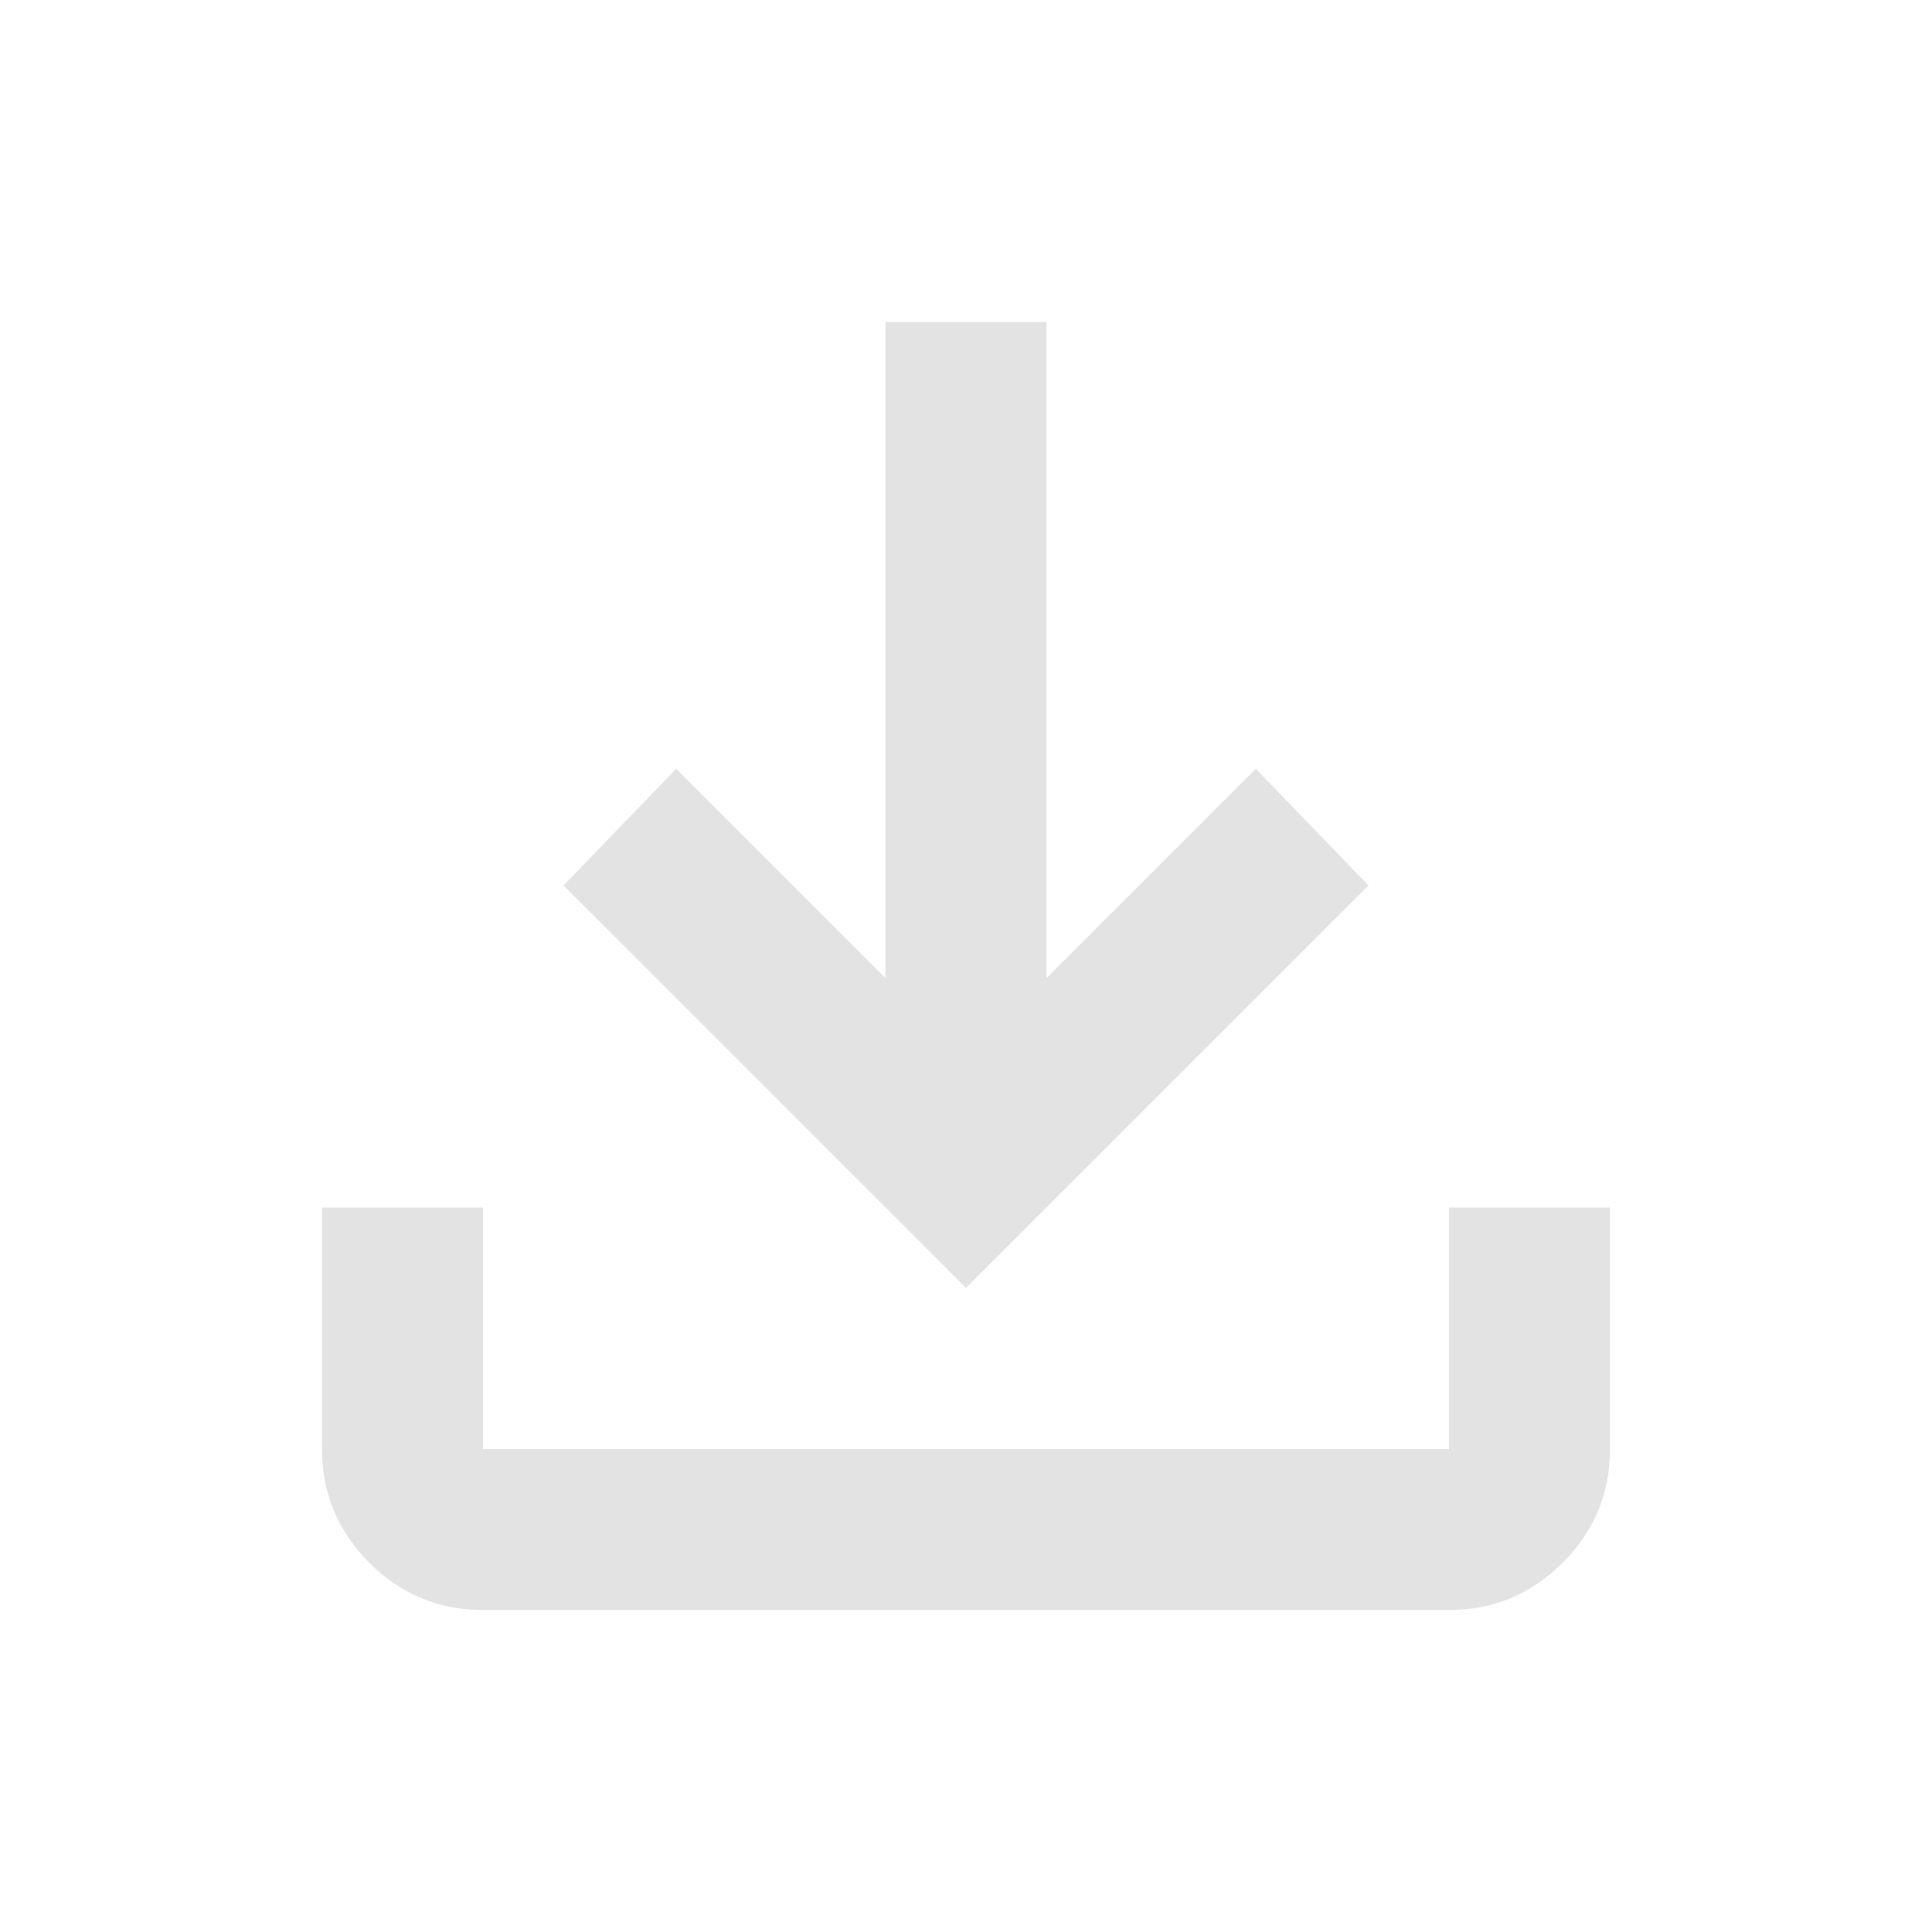
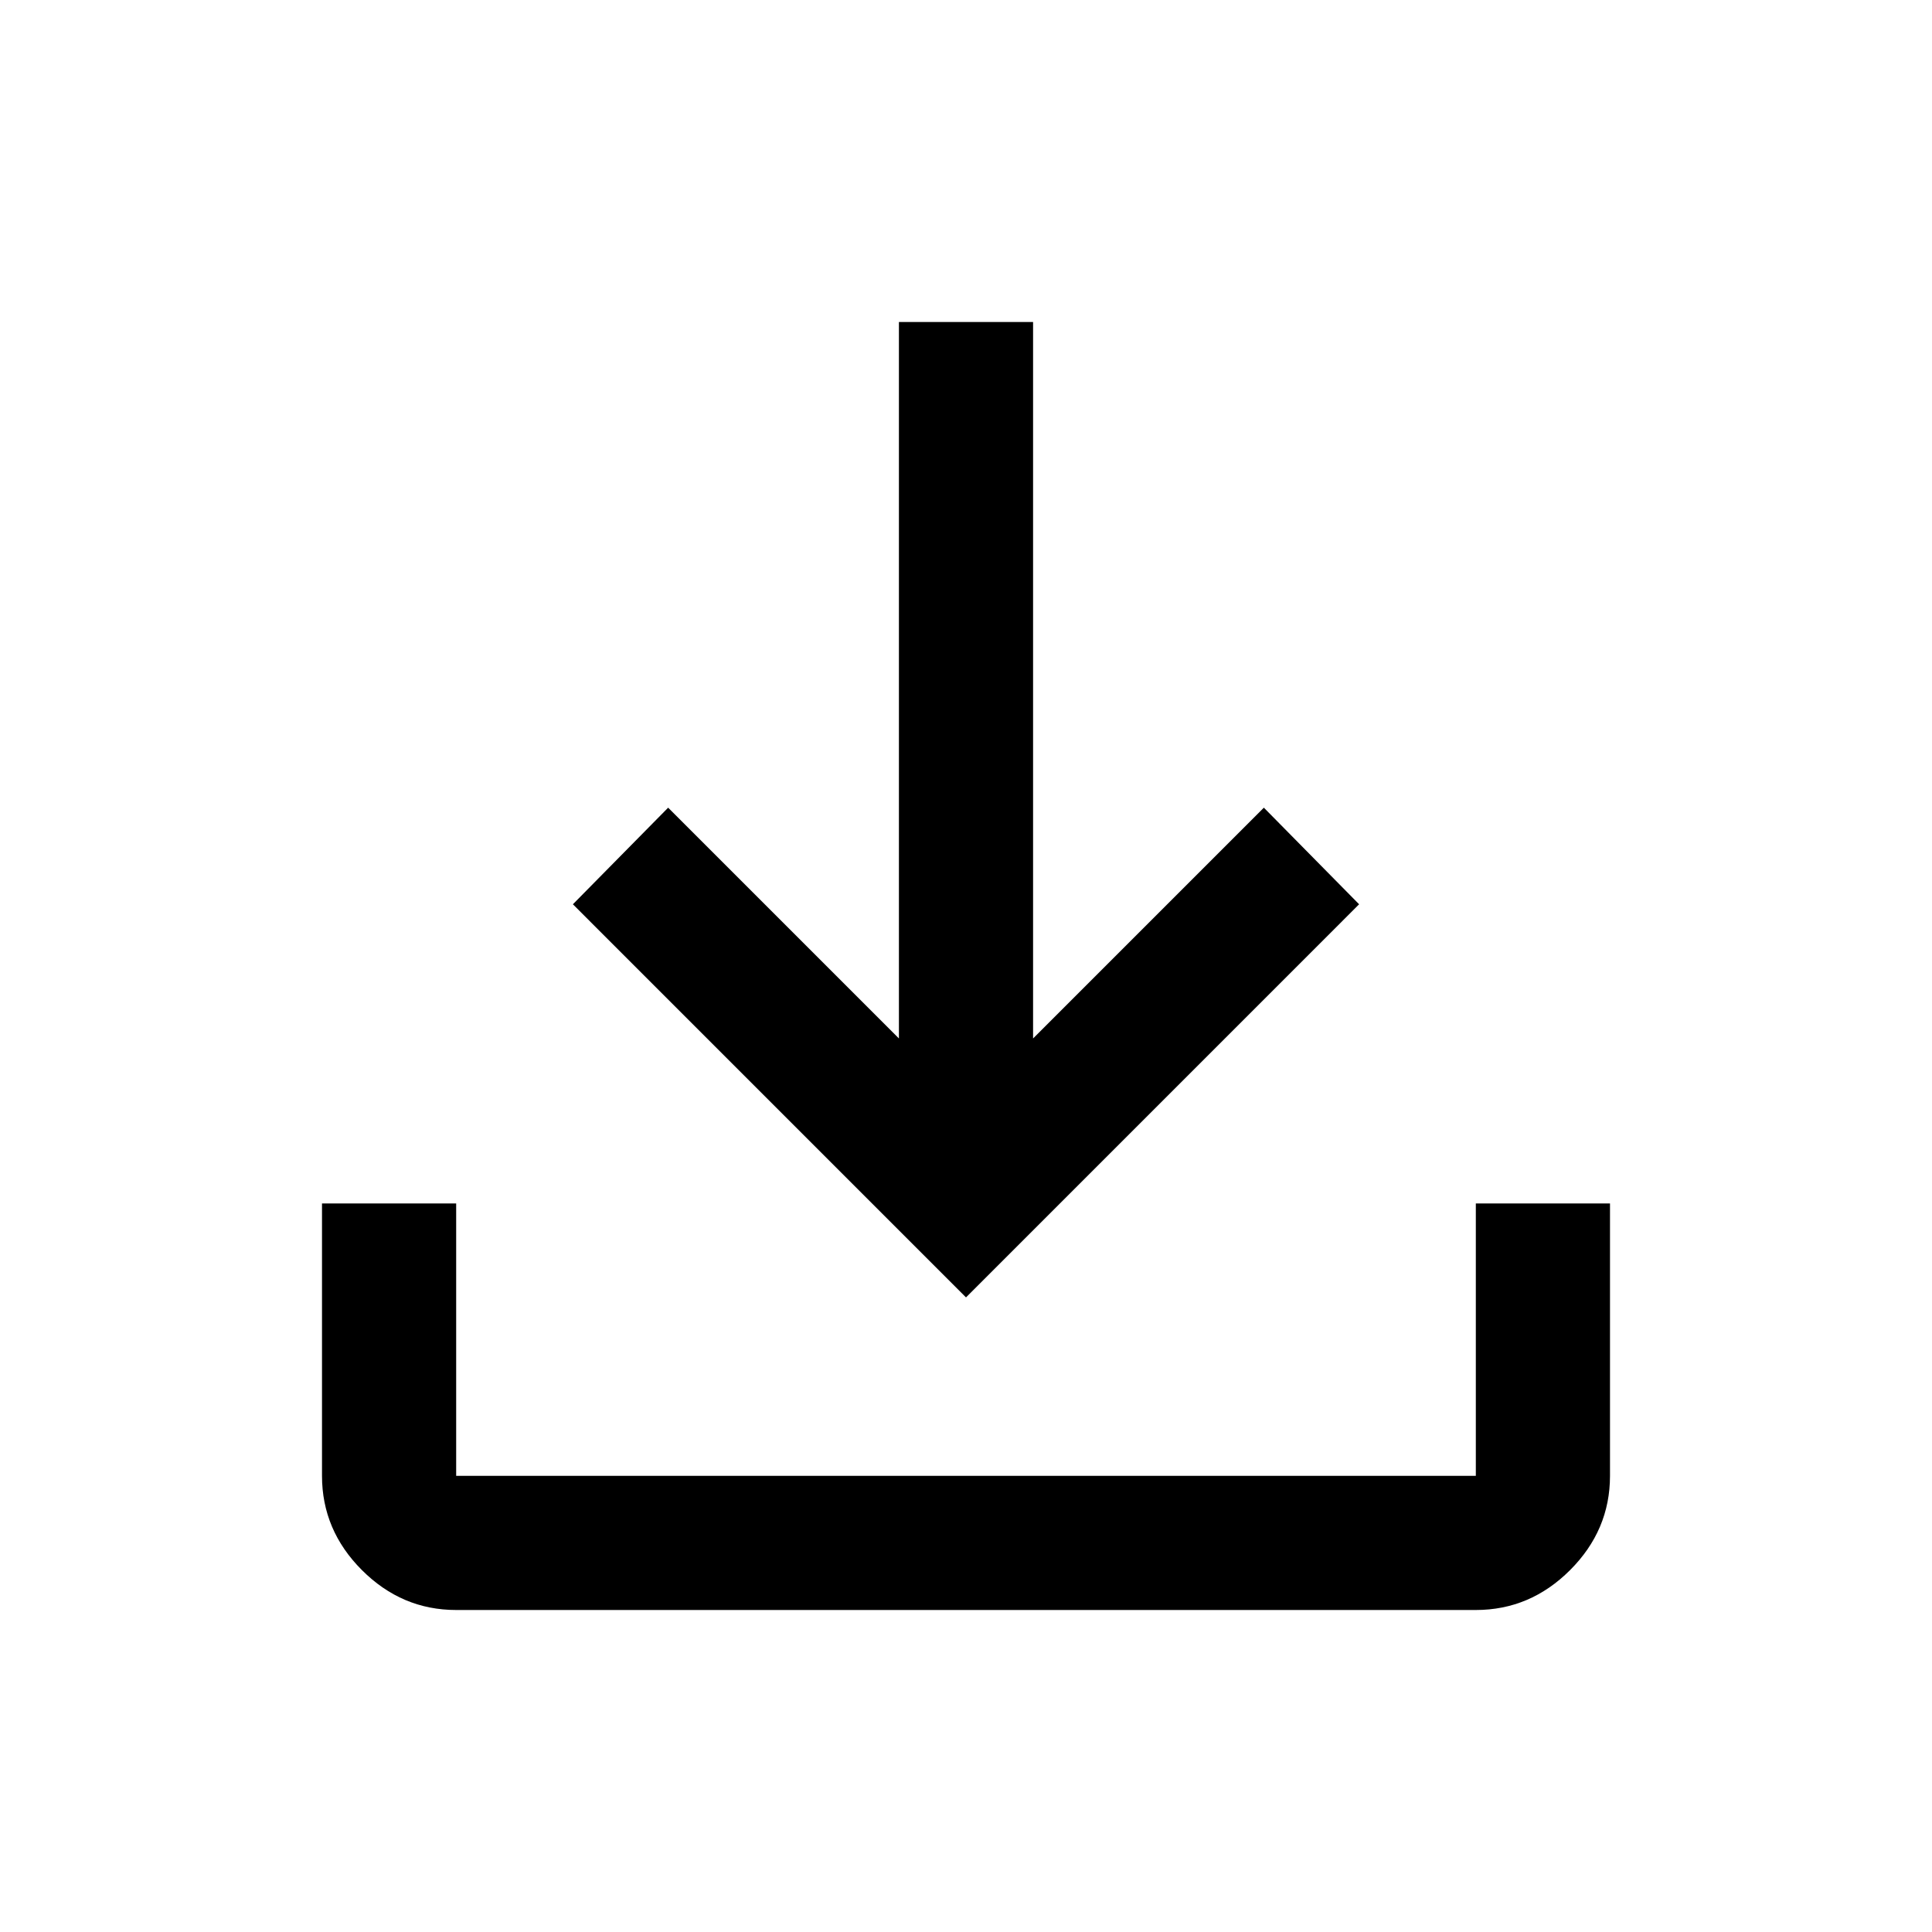
- <svg xmlns="http://www.w3.org/2000/svg" height="24px" viewBox="0 -960 960 960" width="24px" fill="#e3e3e3">
-   <path d="M480-320 280-520l56-58 104 104v-326h80v326l104-104 56 58-200 200ZM240-160q-33 0-56.5-23.5T160-240v-120h80v120h480v-120h80v120q0 33-23.5 56.5T720-160H240Z" />
+ <svg xmlns="http://www.w3.org/2000/svg" height="40px" viewBox="0 -960 960 960" width="40px" fill="#000000">
+   <path d="M480-315.33 284.67-510.67l47.33-48L446.67-444v-356h66.66v356L628-558.67l47.33 48L480-315.33ZM226.67-160q-27 0-46.84-19.83Q160-199.67 160-226.67V-362h66.67v135.33h506.66V-362H800v135.33q0 27-19.83 46.84Q760.33-160 733.33-160H226.67Z" />
</svg>
